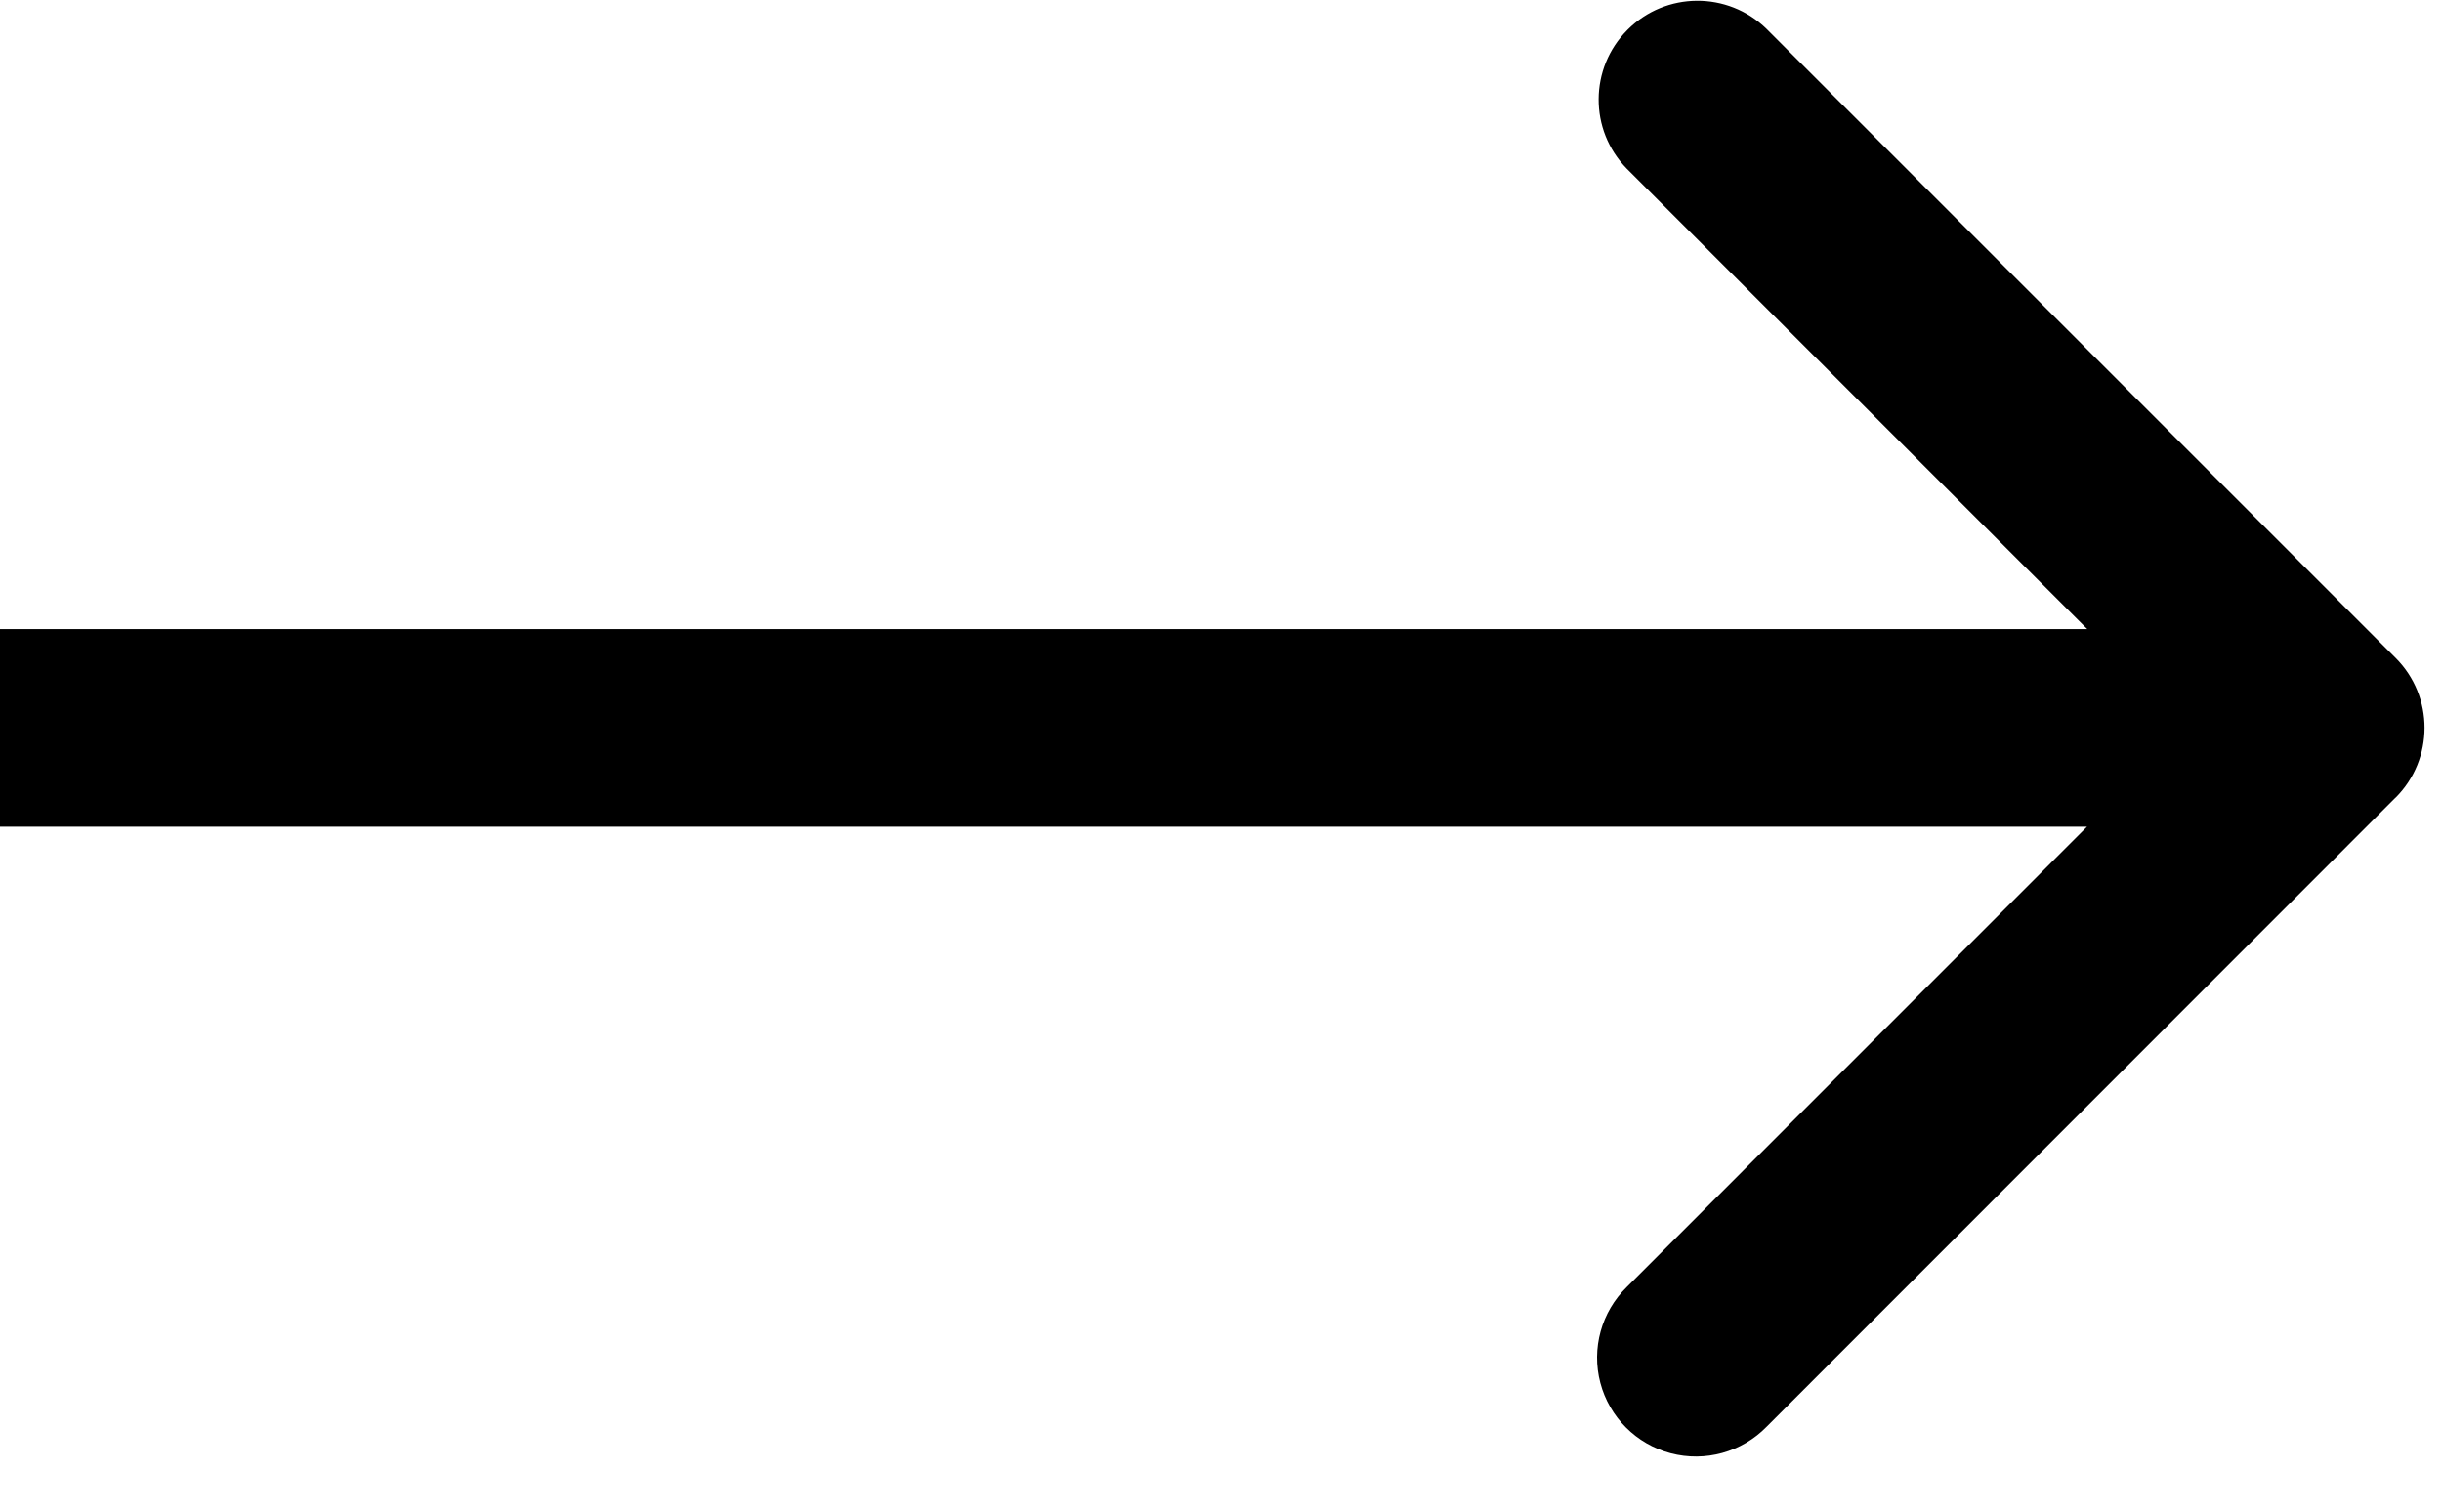
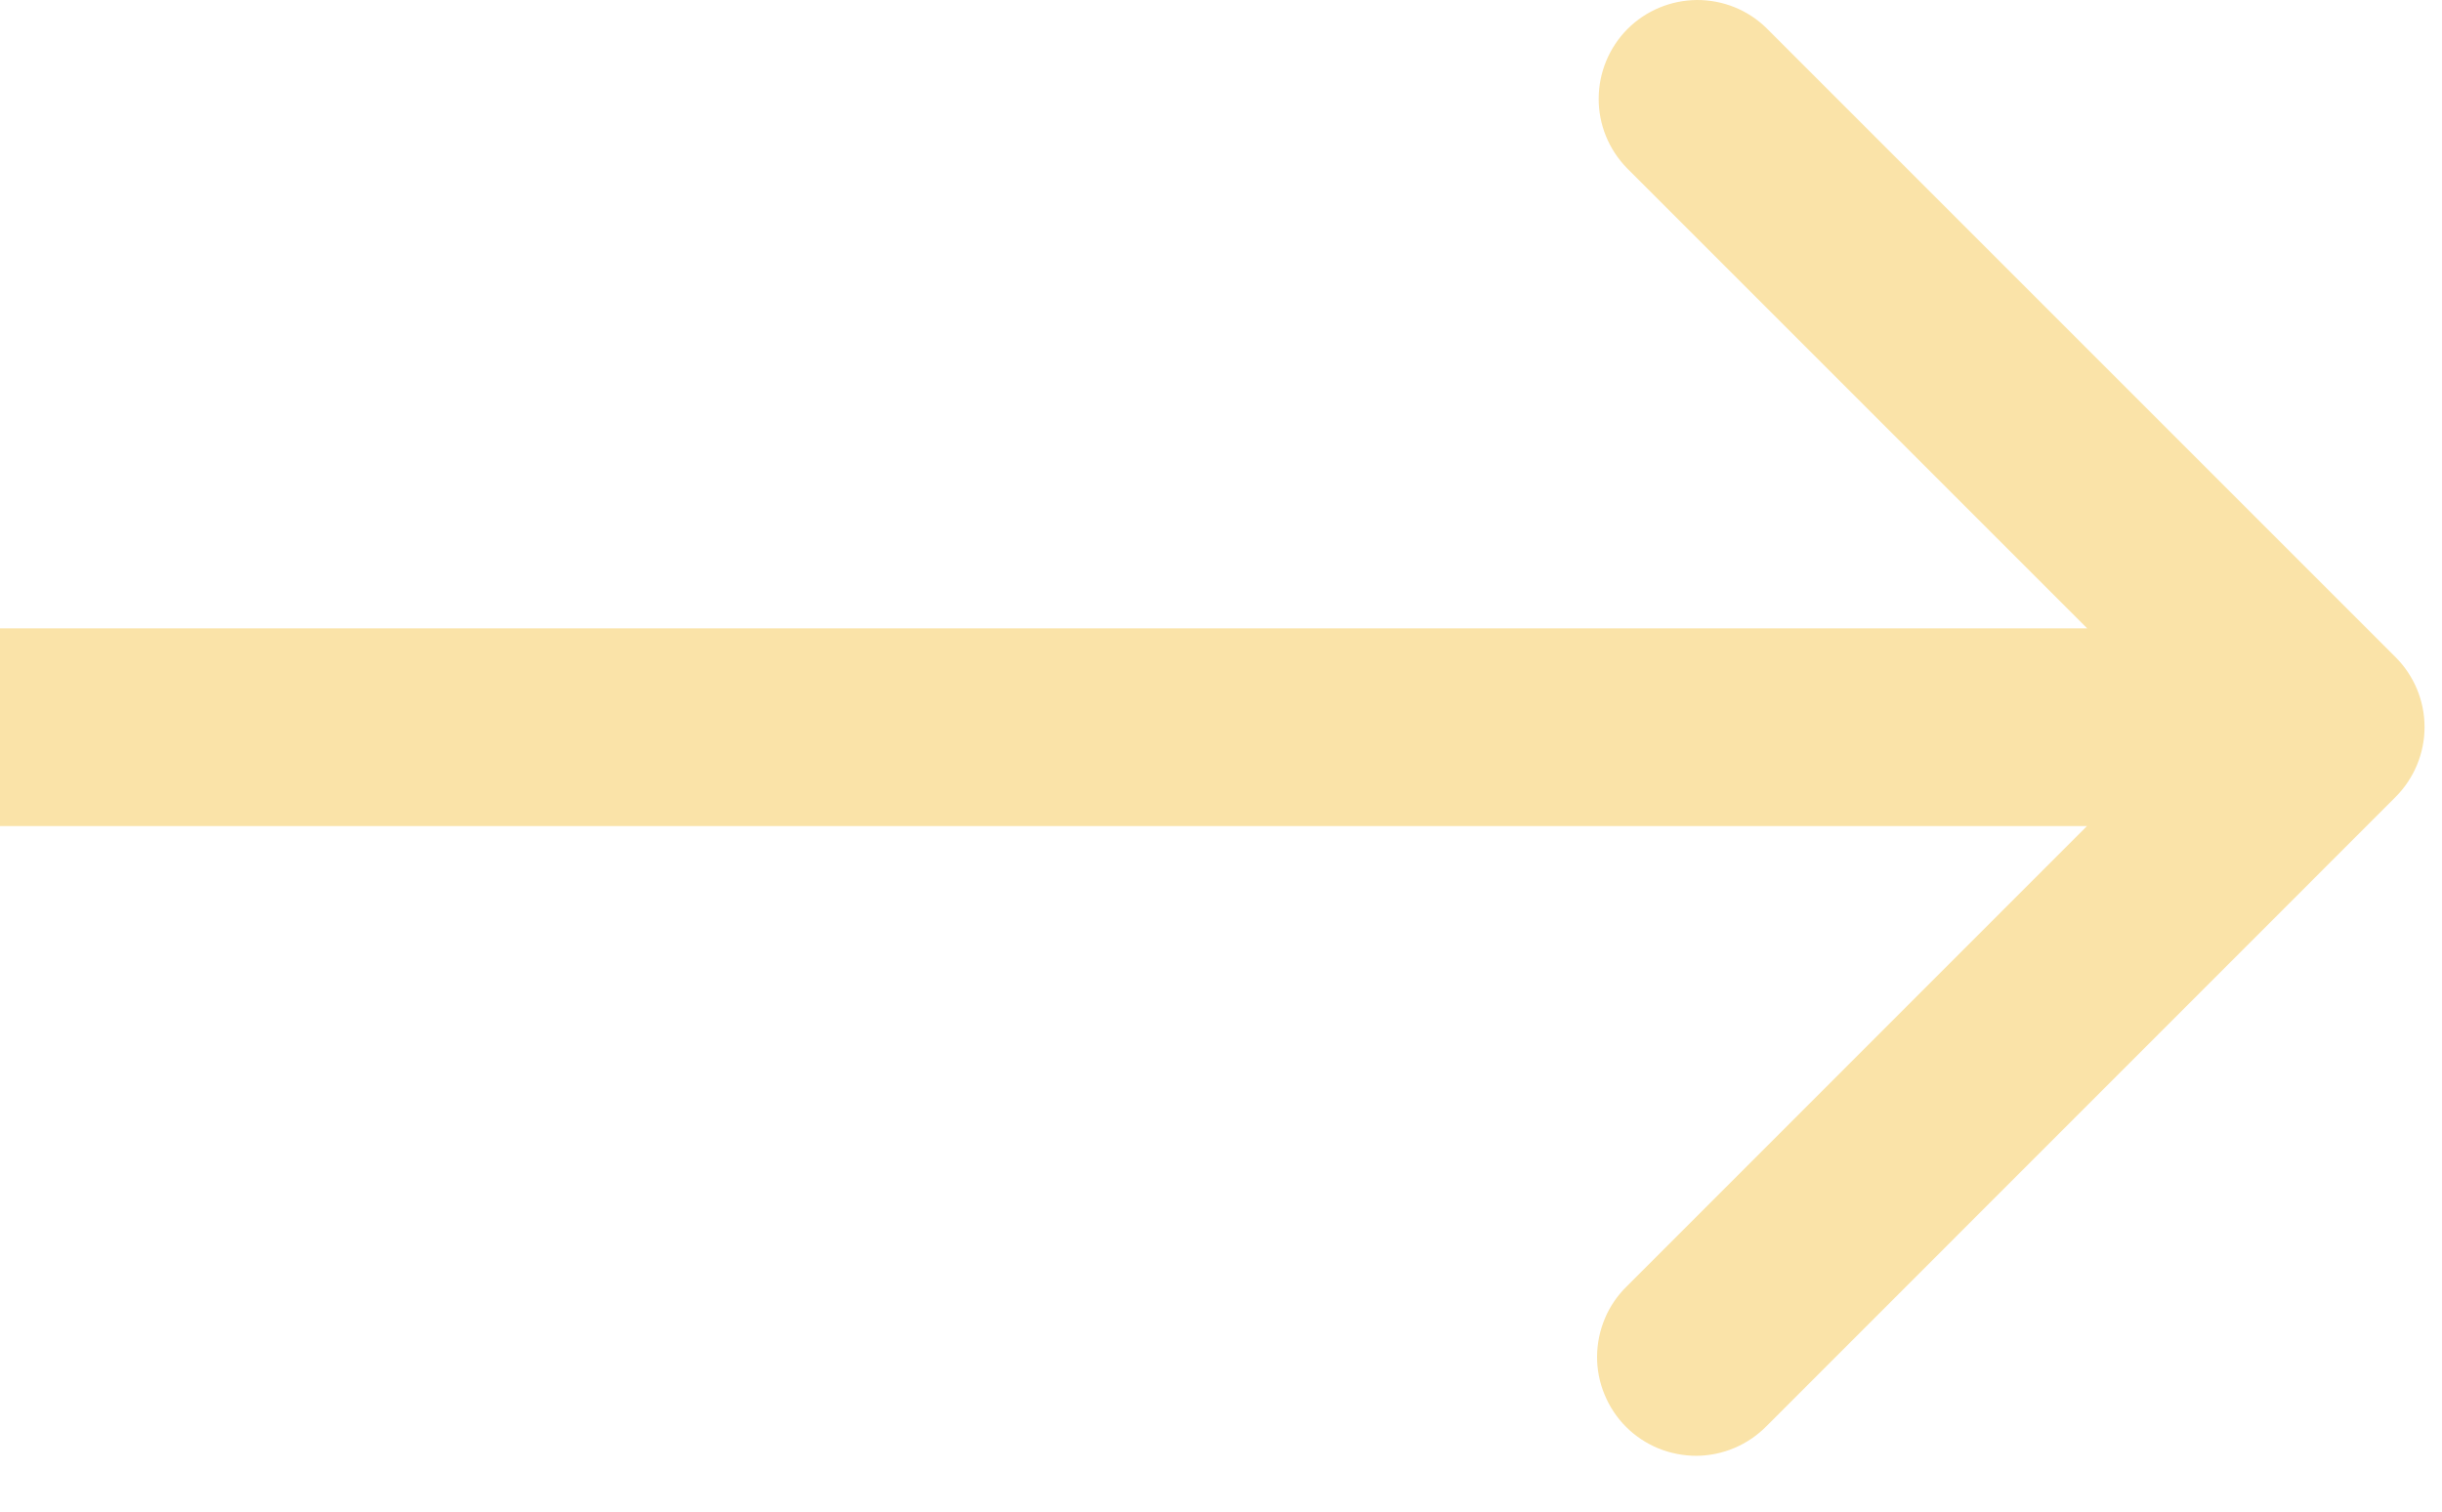
- <svg xmlns="http://www.w3.org/2000/svg" width="21" height="13" fill="currentColor" viewBox="0 0 21 13">
-   <path d="M20.601 6.86a.85.85 0 0 0 0-1.202l-5.41-5.41a.85.85 0 0 0-1.201 1.203l4.808 4.808-4.808 4.809a.85.85 0 1 0 1.202 1.202L20.6 6.86ZM0 6.26v.85h20v-1.7H0v.85Z" />
+ <svg xmlns="http://www.w3.org/2000/svg" width="21" height="13" viewBox="0 0 21 13" fill="none">
+   <path d="M20.601 6.854C20.76 6.694 20.85 6.478 20.85 6.253C20.85 6.027 20.76 5.811 20.601 5.652L15.191 0.242C15.031 0.085 14.816 -0.001 14.592 1.87656e-05C14.368 0.002 14.154 0.091 13.996 0.249C13.838 0.408 13.749 0.622 13.748 0.846C13.746 1.069 13.834 1.285 13.99 1.445L18.798 6.253L13.99 11.062C13.91 11.14 13.845 11.234 13.802 11.337C13.758 11.441 13.735 11.552 13.734 11.665C13.733 11.777 13.755 11.889 13.798 11.992C13.841 12.097 13.903 12.191 13.983 12.271C14.062 12.35 14.157 12.413 14.261 12.456C14.365 12.498 14.476 12.52 14.589 12.52C14.701 12.519 14.813 12.496 14.916 12.452C15.02 12.408 15.113 12.344 15.192 12.264L20.601 6.854ZM0 6.254V7.104H20V5.404H0V6.254Z" fill="#FAE3A8" />
</svg>
